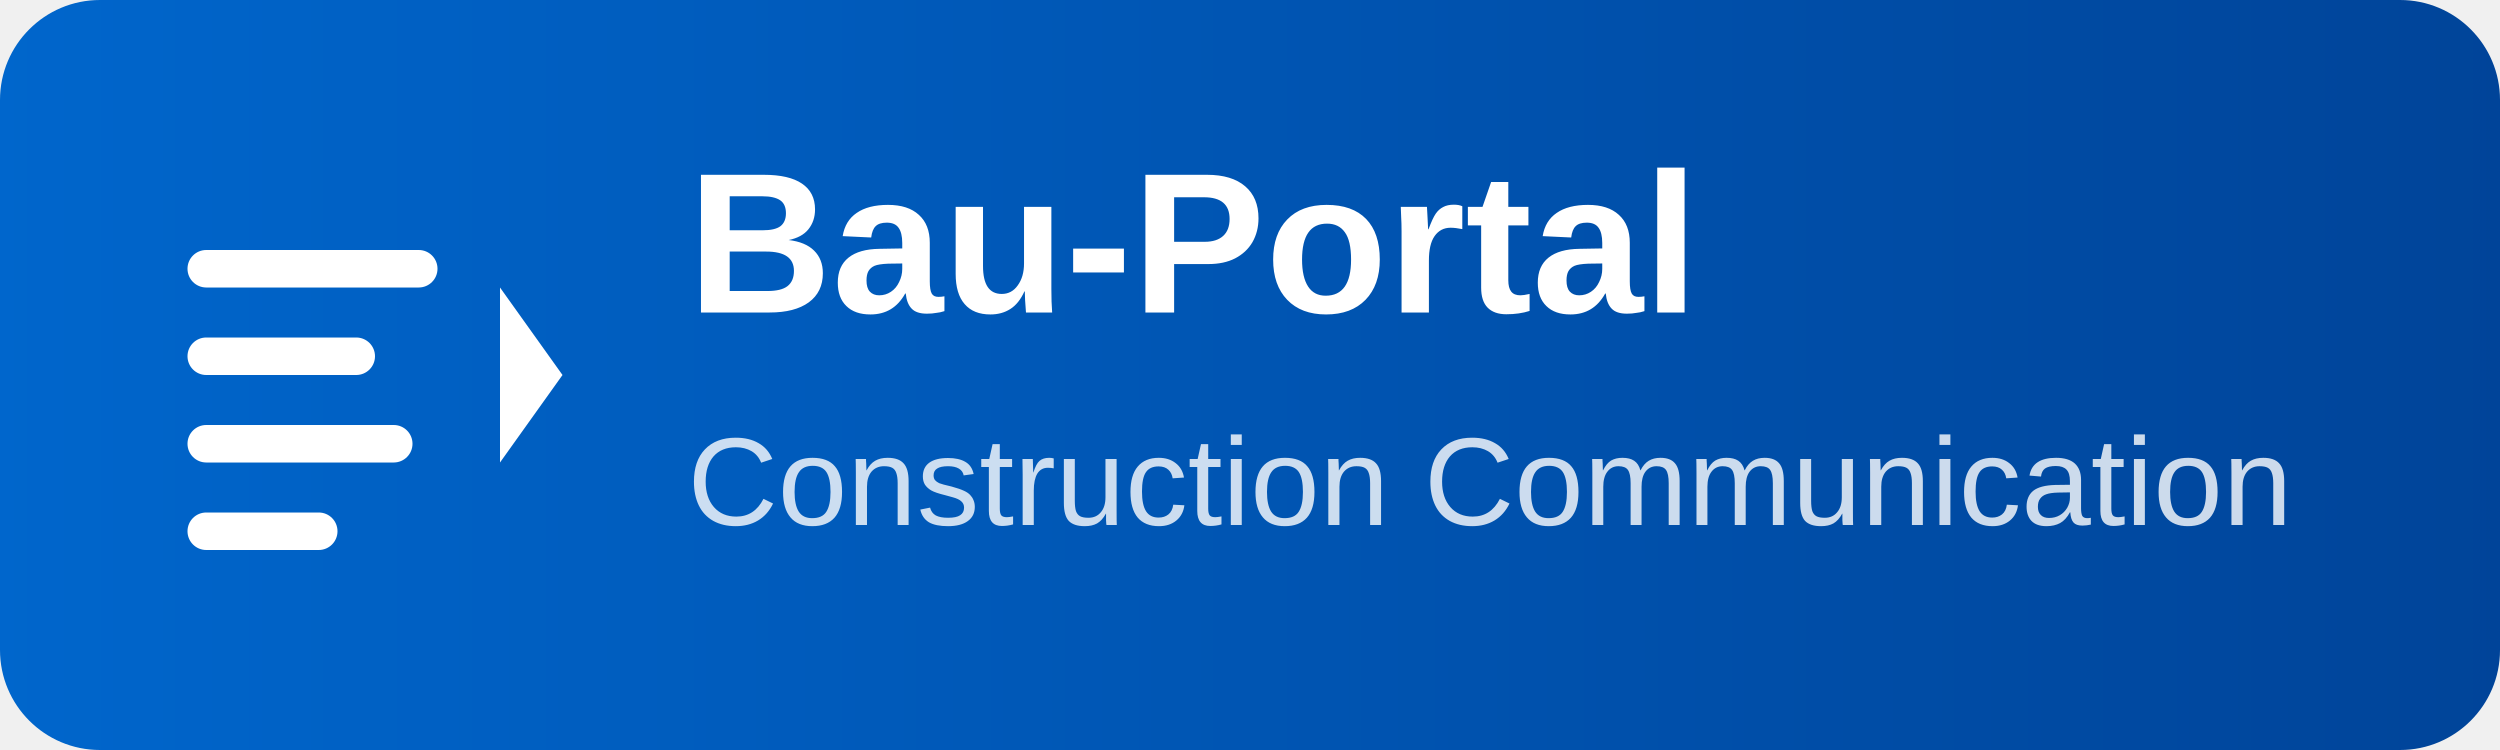
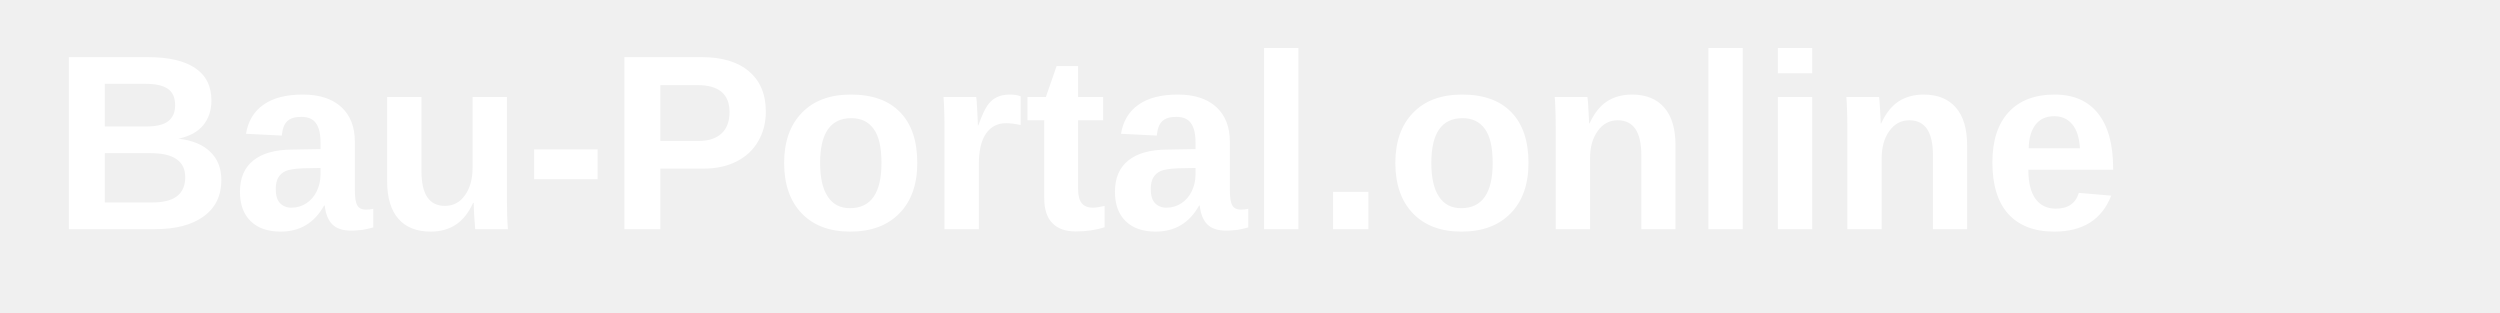
- <svg xmlns="http://www.w3.org/2000/svg" width="200" height="60" viewBox="0 0 200 60">
-   <defs>
-     <linearGradient id="bauGradient" x1="0%" y1="0%" x2="100%" y2="0%">
-       <stop offset="0%" style="stop-color:#0066CC;stop-opacity:1" />
-       <stop offset="100%" style="stop-color:#004499;stop-opacity:1" />
-     </linearGradient>
-   </defs>
-   <rect width="200" height="60" rx="8" fill="url(#bauGradient)" />
-   <g transform="translate(15, 15)">
-     <rect x="0" y="5" width="20" height="3" rx="1.5" fill="white" />
-     <rect x="0" y="12" width="15" height="3" rx="1.5" fill="white" />
-     <rect x="0" y="19" width="18" height="3" rx="1.5" fill="white" />
-     <rect x="0" y="26" width="12" height="3" rx="1.5" fill="white" />
-     <polygon points="25,8 30,15 25,22" fill="white" />
-   </g>
-   <text x="55" y="25" font-family="Arial, sans-serif" font-size="16" font-weight="bold" fill="white">Bau-Portal</text>
-   <text x="55" y="42" font-family="Arial, sans-serif" font-size="10" fill="rgba(255,255,255,0.8)">Construction Communication</text>
+ <svg xmlns="http://www.w3.org/2000/svg" width="240" height="30" viewBox="0 0 240 30">
+   <text x="5" y="22" font-family="Arial, sans-serif" font-size="24" font-weight="600" fill="white">Bau-Portal.online</text>
</svg>
